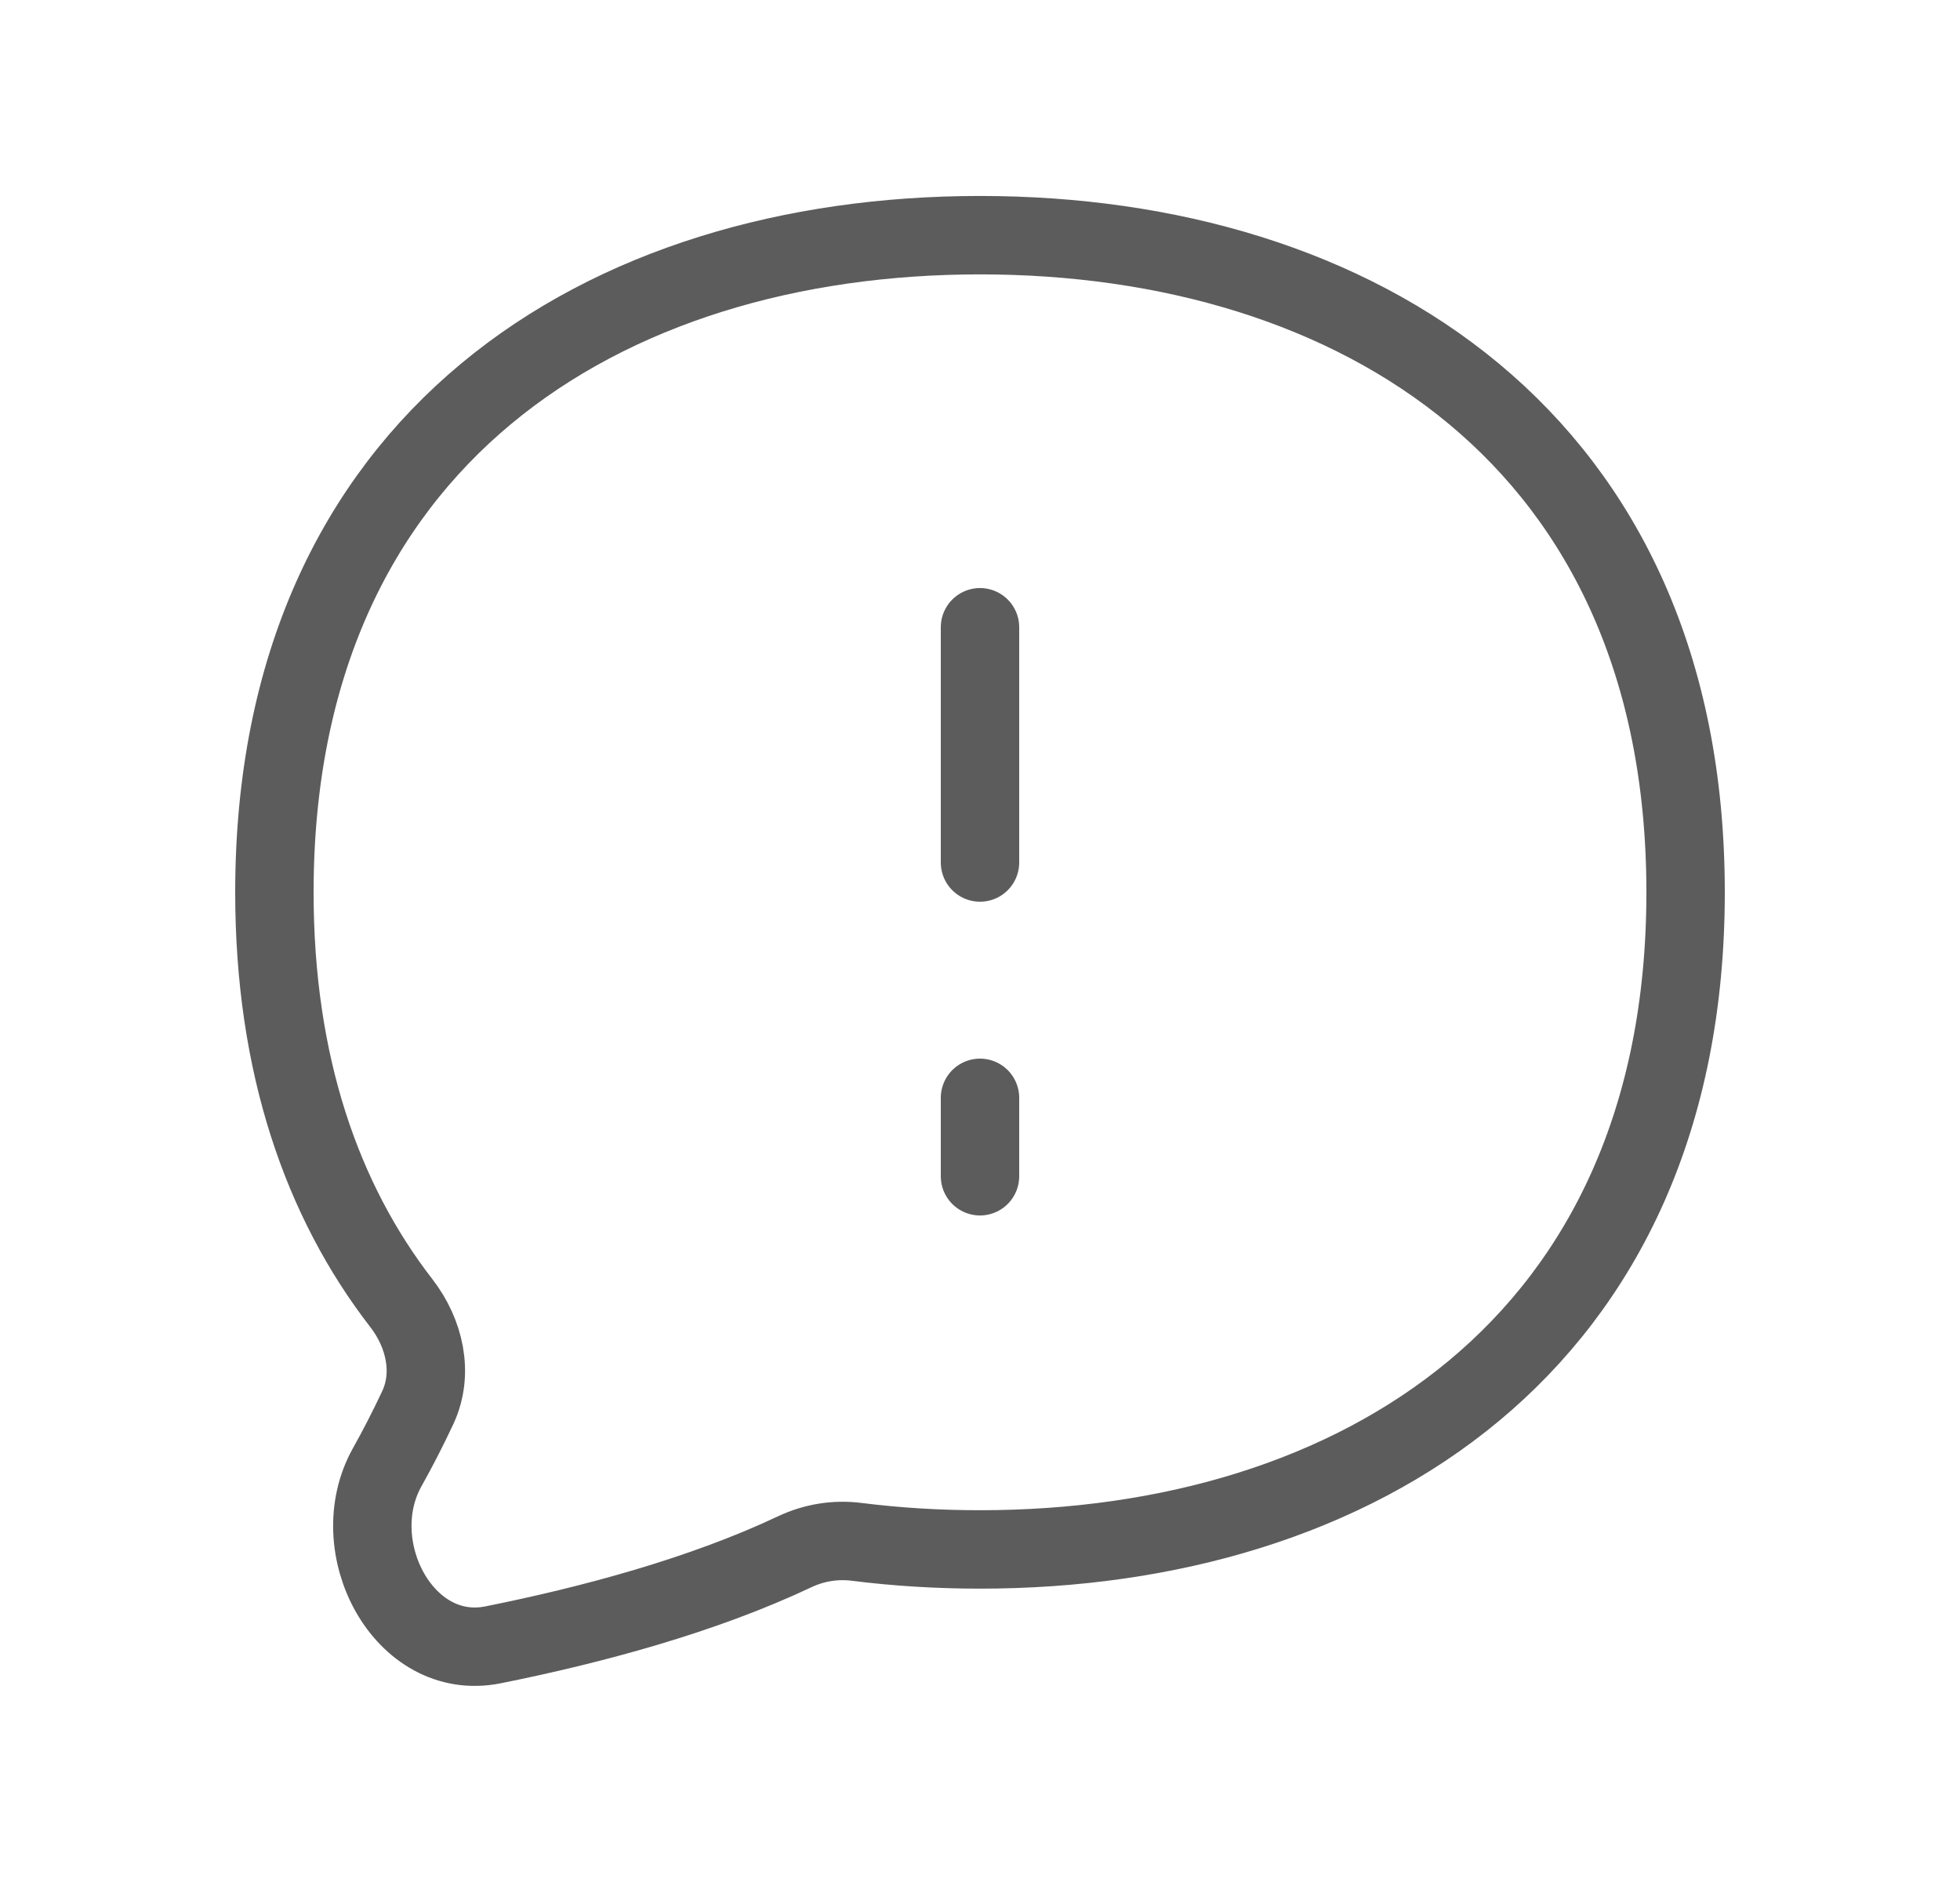
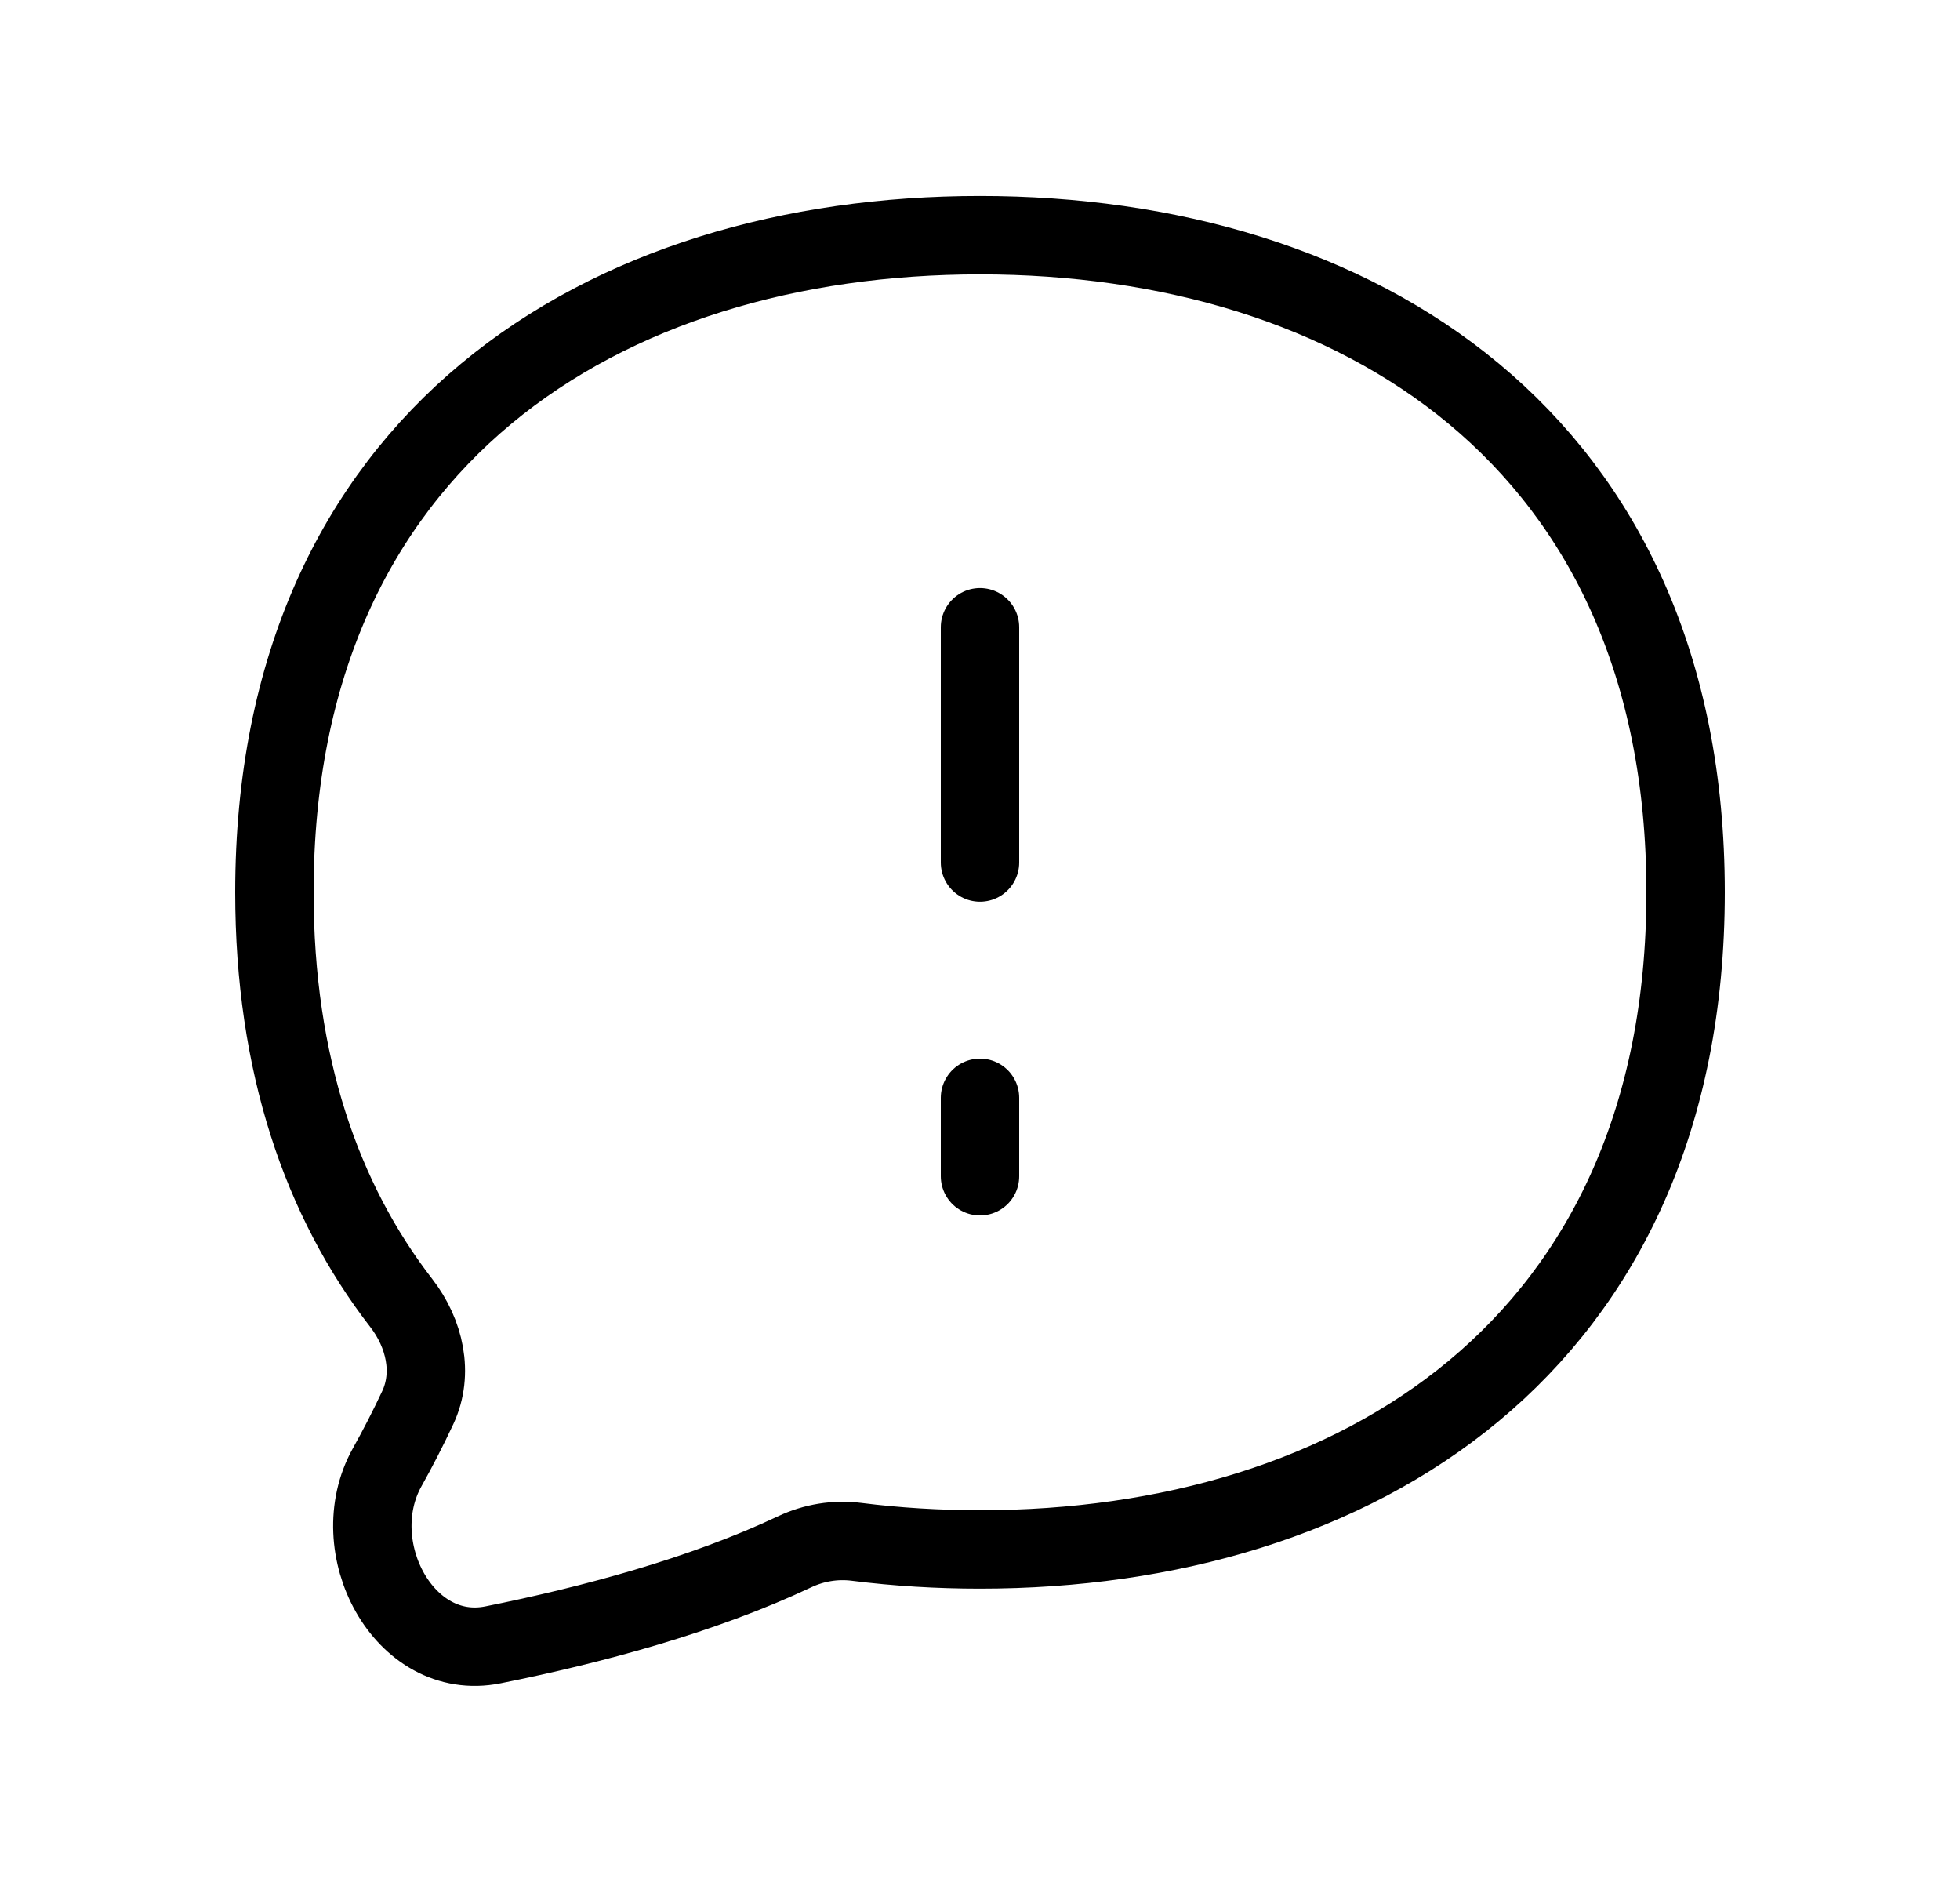
<svg xmlns="http://www.w3.org/2000/svg" width="25" height="24" viewBox="0 0 25 24" fill="none">
-   <path d="M12.5 19.759C17.299 19.759 21.5 17.159 21.5 11.379C21.5 5.6 17.299 2.999 12.5 2.999C7.701 2.999 3.5 5.6 3.5 11.379C3.5 13.574 4.106 15.31 5.12 16.619C5.416 17.002 5.534 17.511 5.329 17.95C5.204 18.217 5.072 18.473 4.937 18.714C4.374 19.727 5.15 21.203 6.287 20.976C7.549 20.723 8.959 20.345 10.136 19.789C10.381 19.673 10.655 19.628 10.924 19.662C11.439 19.727 11.966 19.759 12.5 19.759Z" stroke="#5C5C5C" stroke-linecap="round" stroke-linejoin="round" />
-   <path d="M12.5 7.999V10.999" stroke="#5C5C5C" stroke-linecap="round" stroke-linejoin="round" />
-   <path d="M12.5 14V15" stroke="#5C5C5C" stroke-linecap="round" stroke-linejoin="round" />
+   <path d="M12.5 19.759C17.299 19.759 21.5 17.159 21.5 11.379C21.5 5.6 17.299 2.999 12.5 2.999C7.701 2.999 3.5 5.6 3.5 11.379C3.5 13.574 4.106 15.31 5.12 16.619C5.416 17.002 5.534 17.511 5.329 17.95C5.204 18.217 5.072 18.473 4.937 18.714C4.374 19.727 5.15 21.203 6.287 20.976C7.549 20.723 8.959 20.345 10.136 19.789C10.381 19.673 10.655 19.628 10.924 19.662C11.439 19.727 11.966 19.759 12.5 19.759Z" stroke="currentColor" stroke-linecap="round" stroke-linejoin="round" />
+   <path d="M12.5 7.999V10.999" stroke="currentColor" stroke-linecap="round" stroke-linejoin="round" />
+   <path d="M12.5 14V15" stroke="currentColor" stroke-linecap="round" stroke-linejoin="round" />
</svg>
